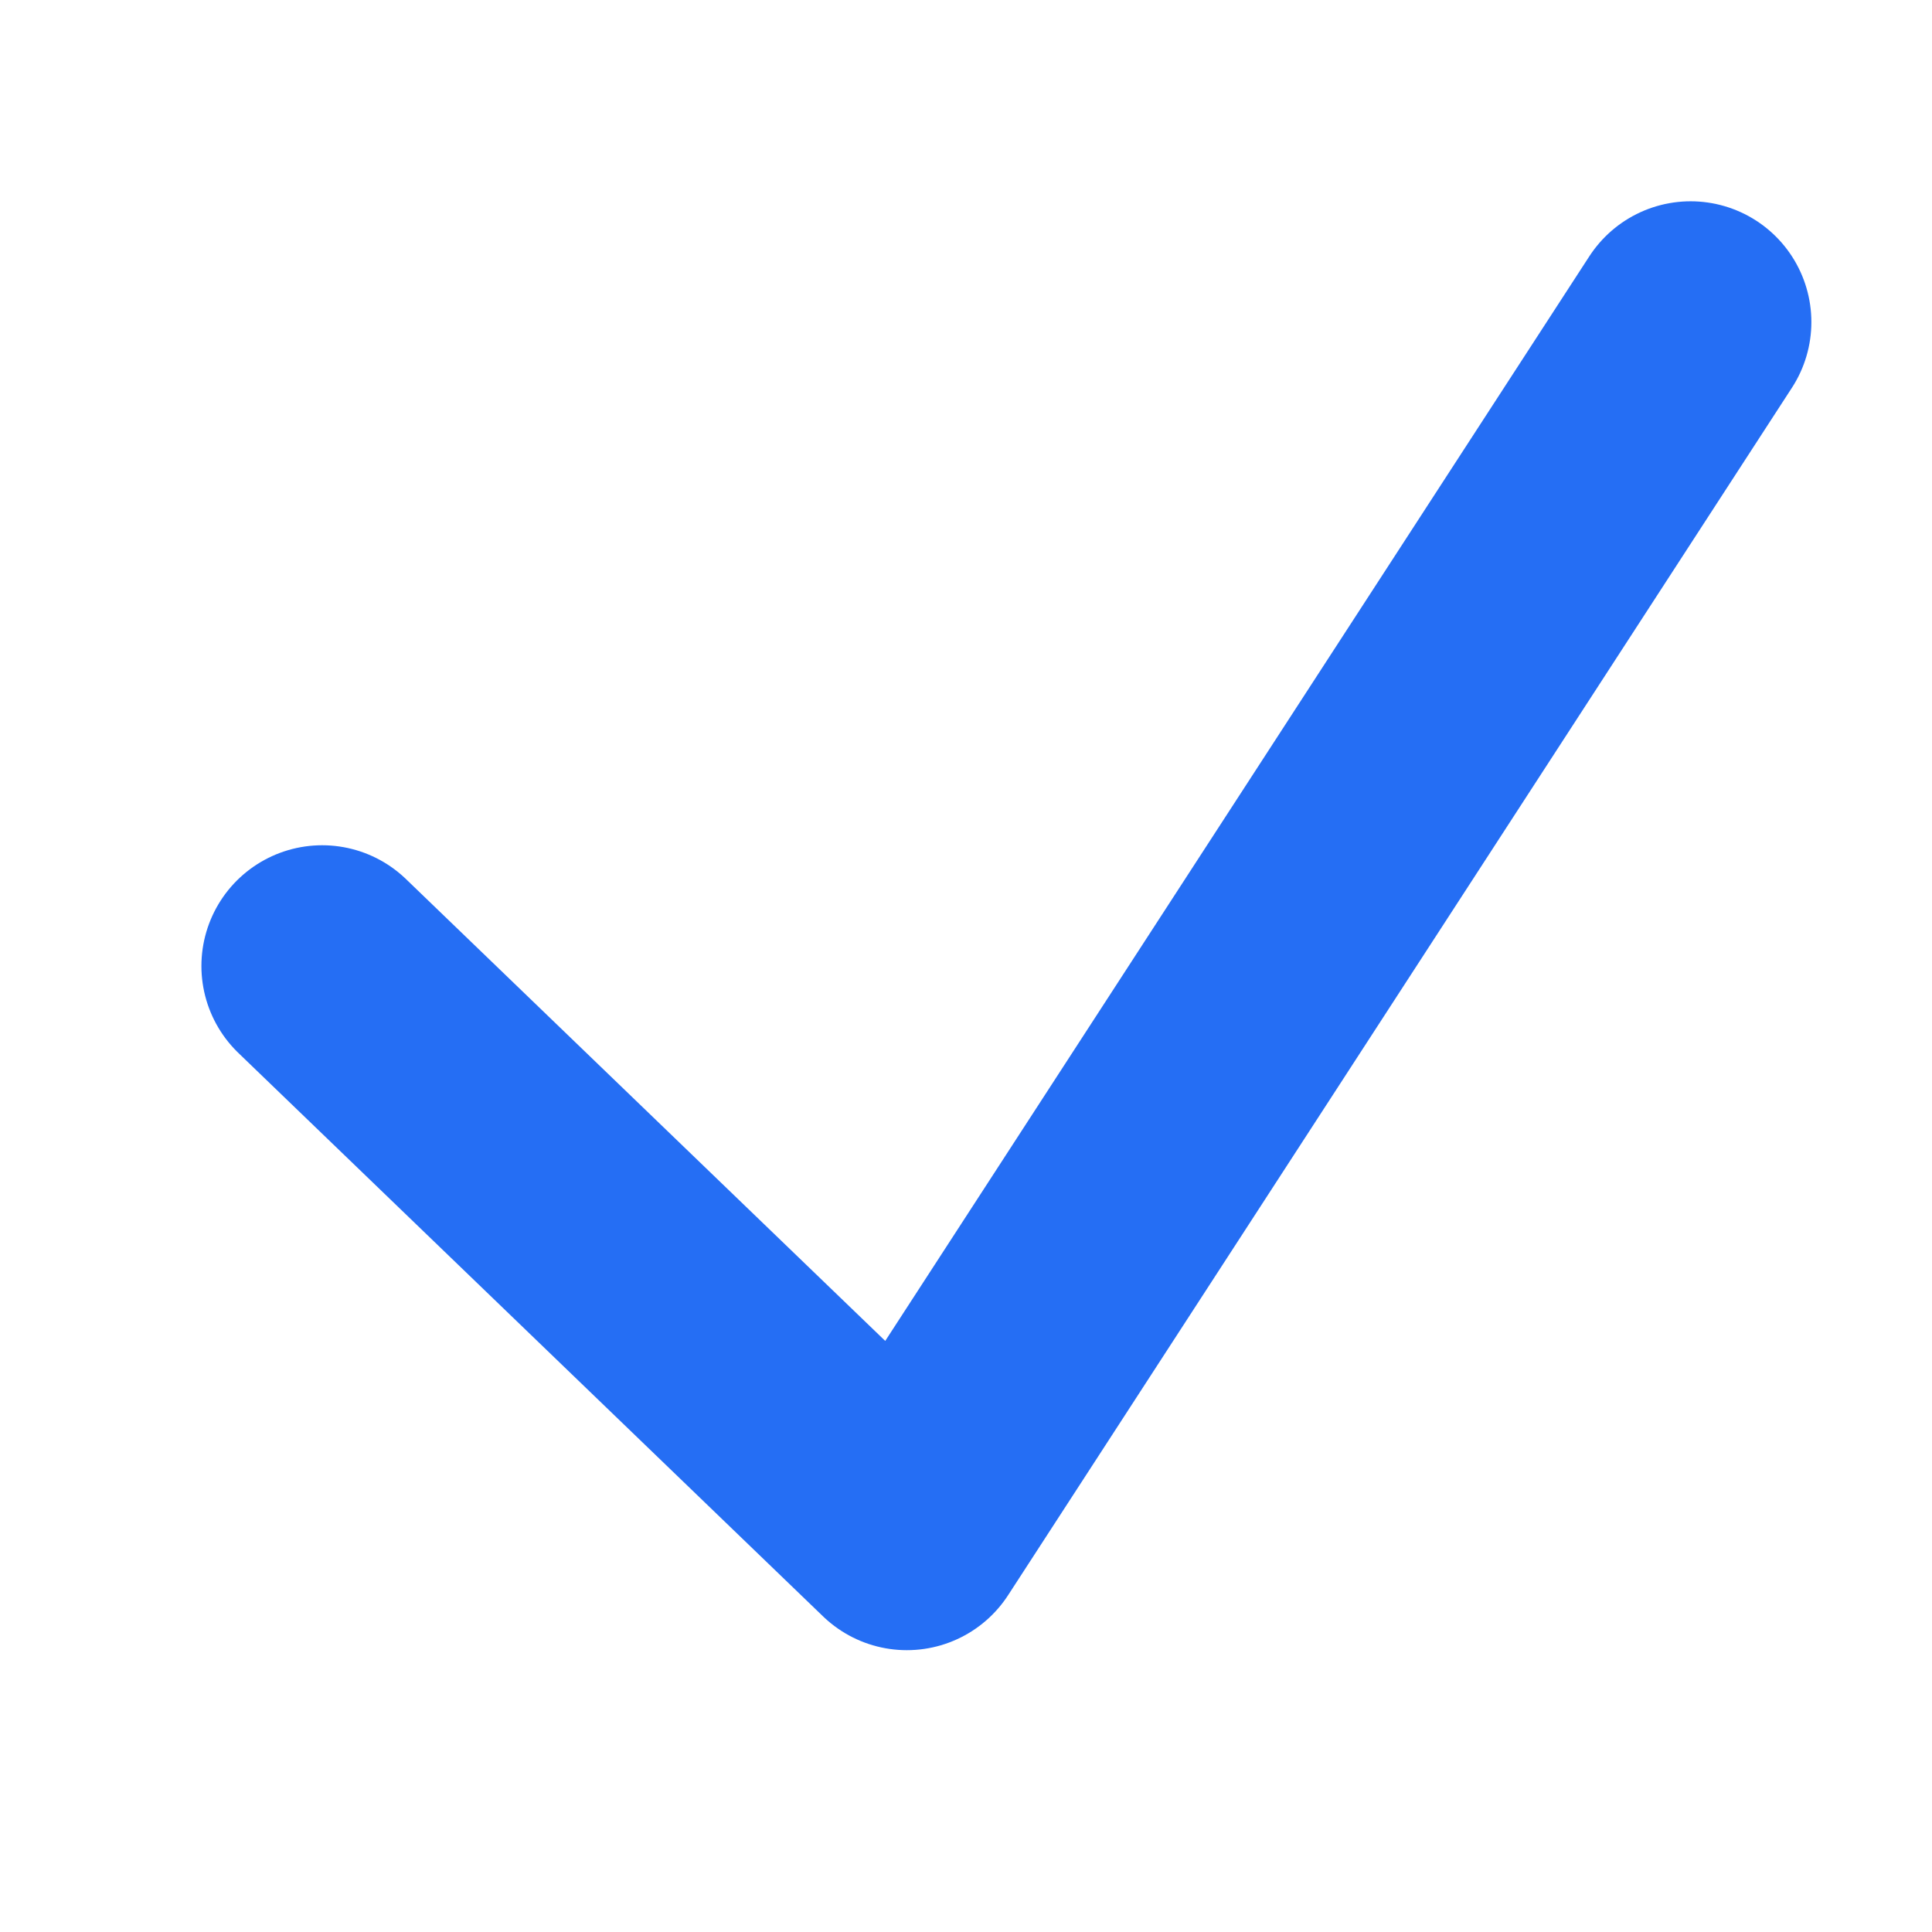
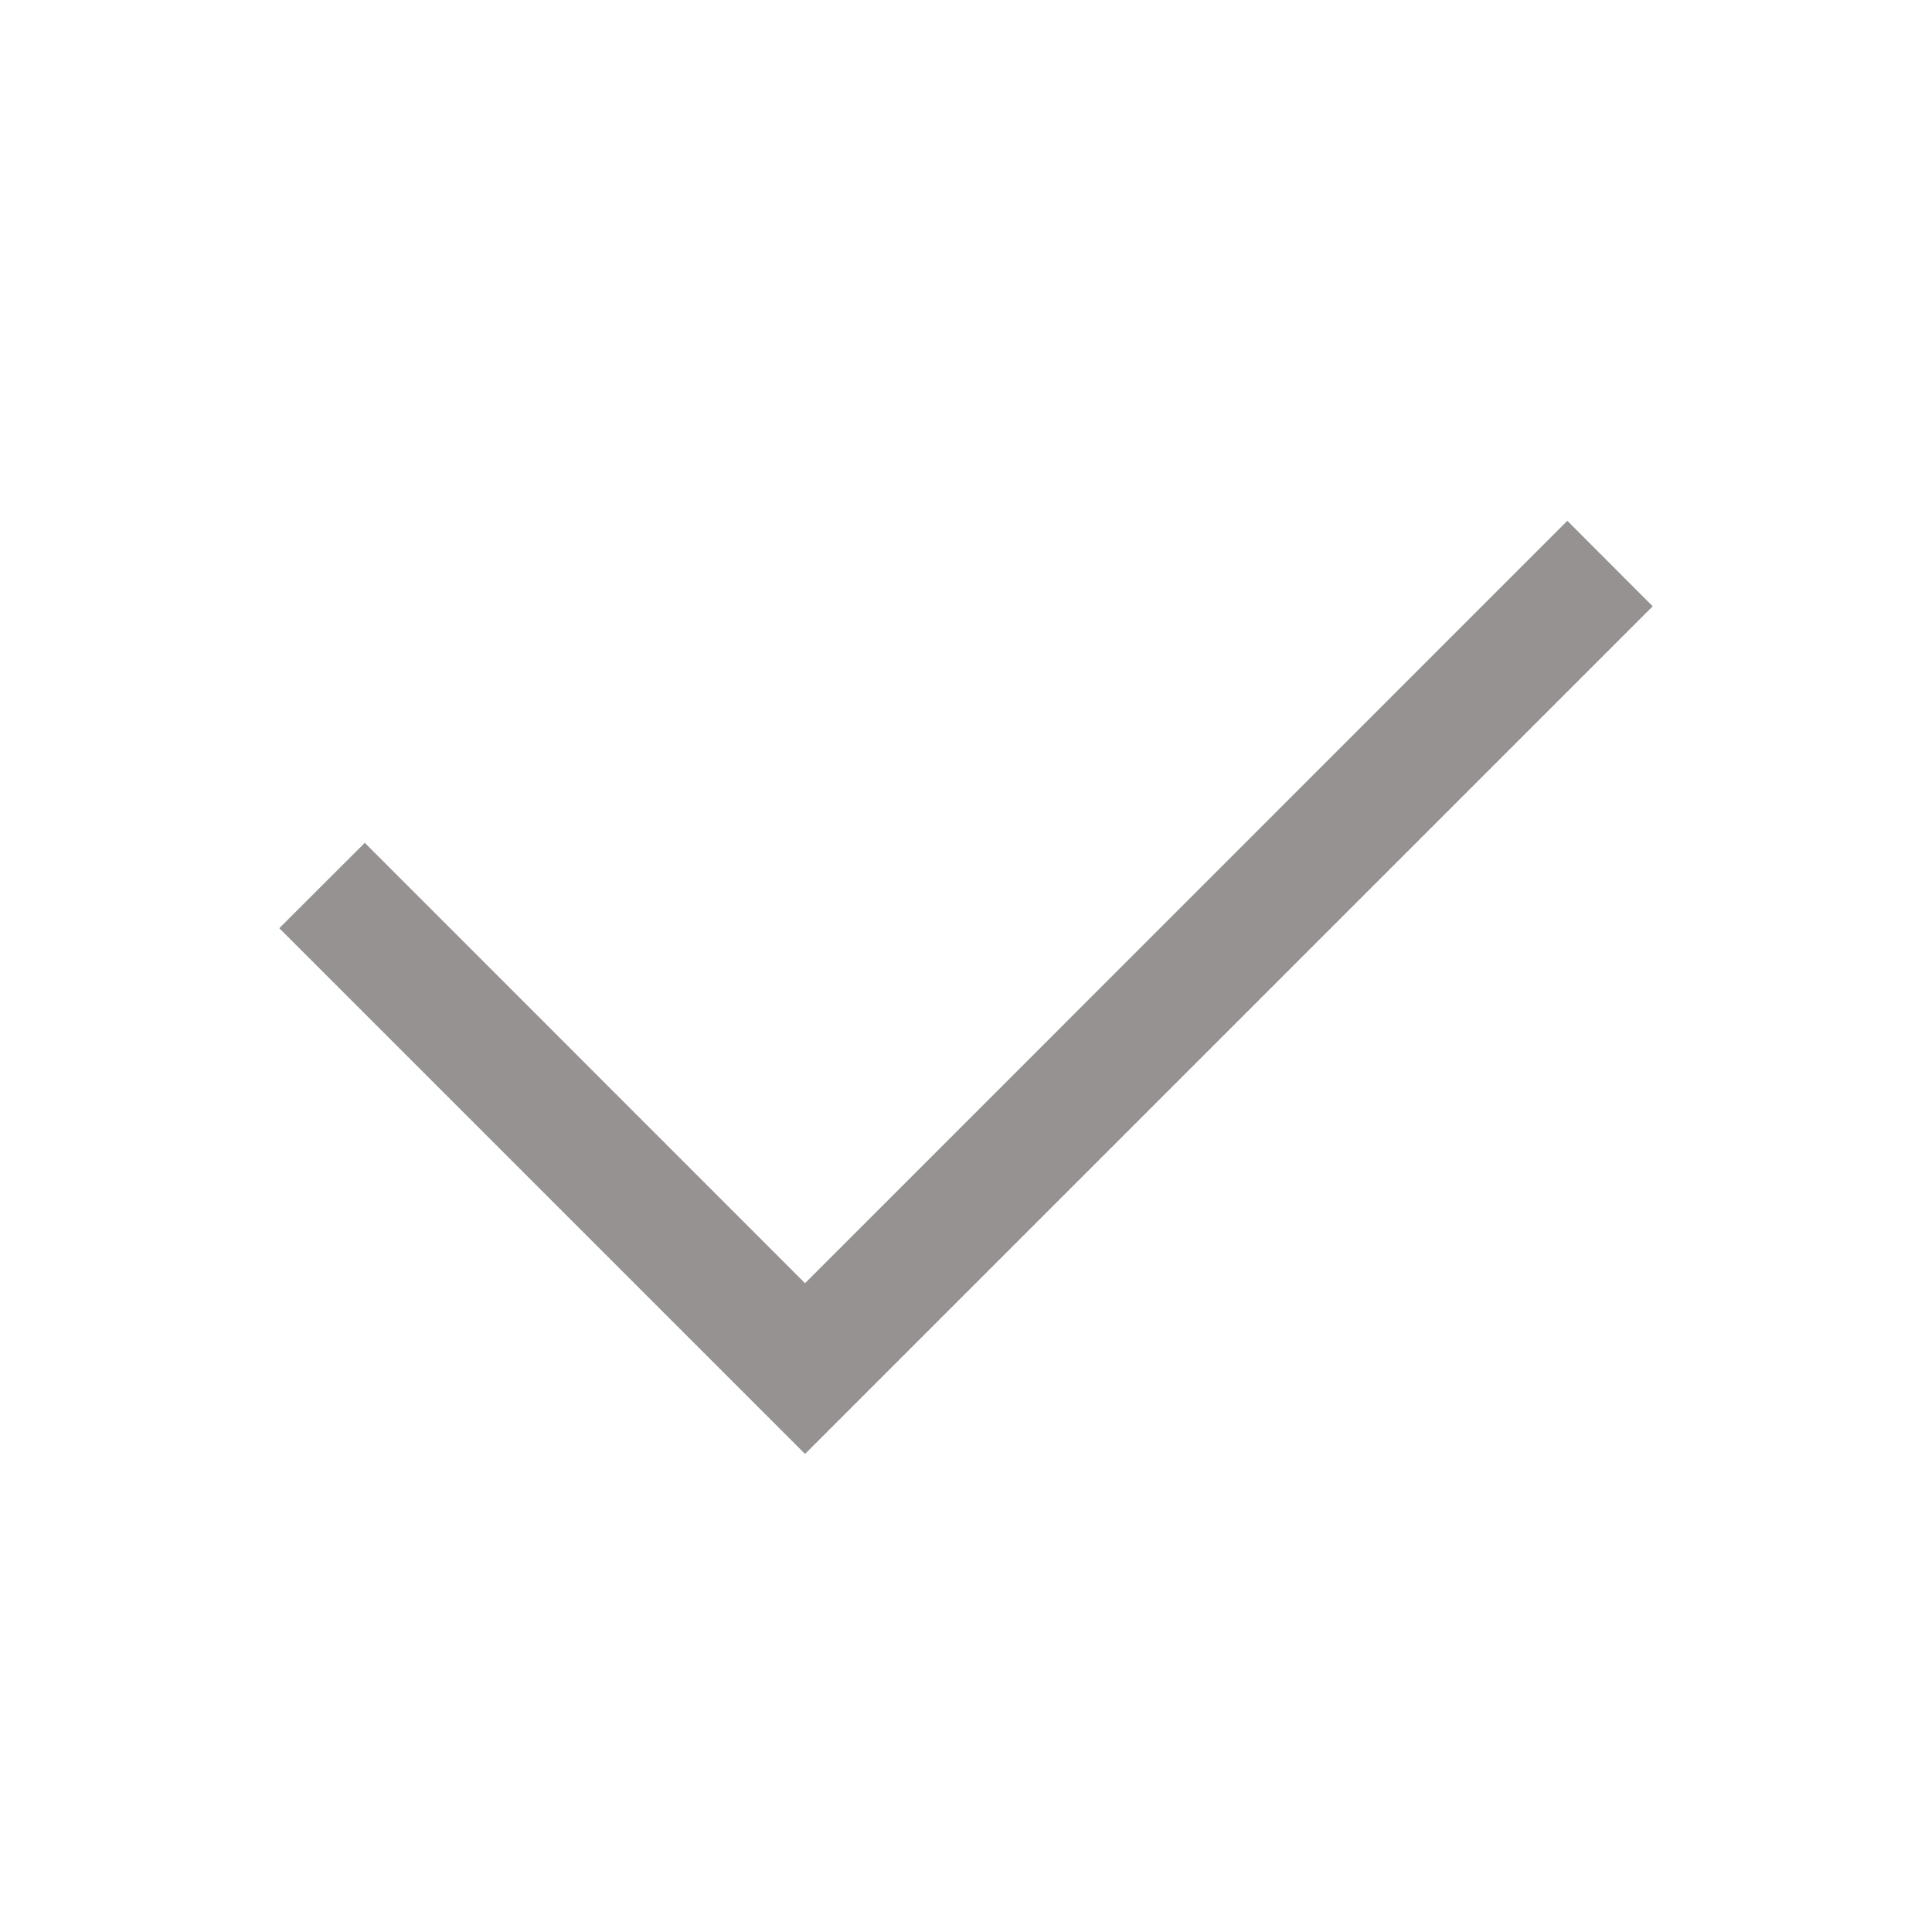
<svg xmlns="http://www.w3.org/2000/svg" width="16" height="16" viewBox="0 0 16 16" fill="none">
-   <g id="element">
-     <path id="Vector 1" d="M2.668 8L7.51 12.666L14.001 2.667" stroke="#256EF4" stroke-width="2" stroke-linecap="round" stroke-linejoin="round" />
-   </g>
+   <path d="M13.687 5.021L6.667 12.041L2.313 7.687L3.021 6.98L6.667 10.627L12.98 4.313L13.687 5.021Z" fill="#969292" />
</svg>
